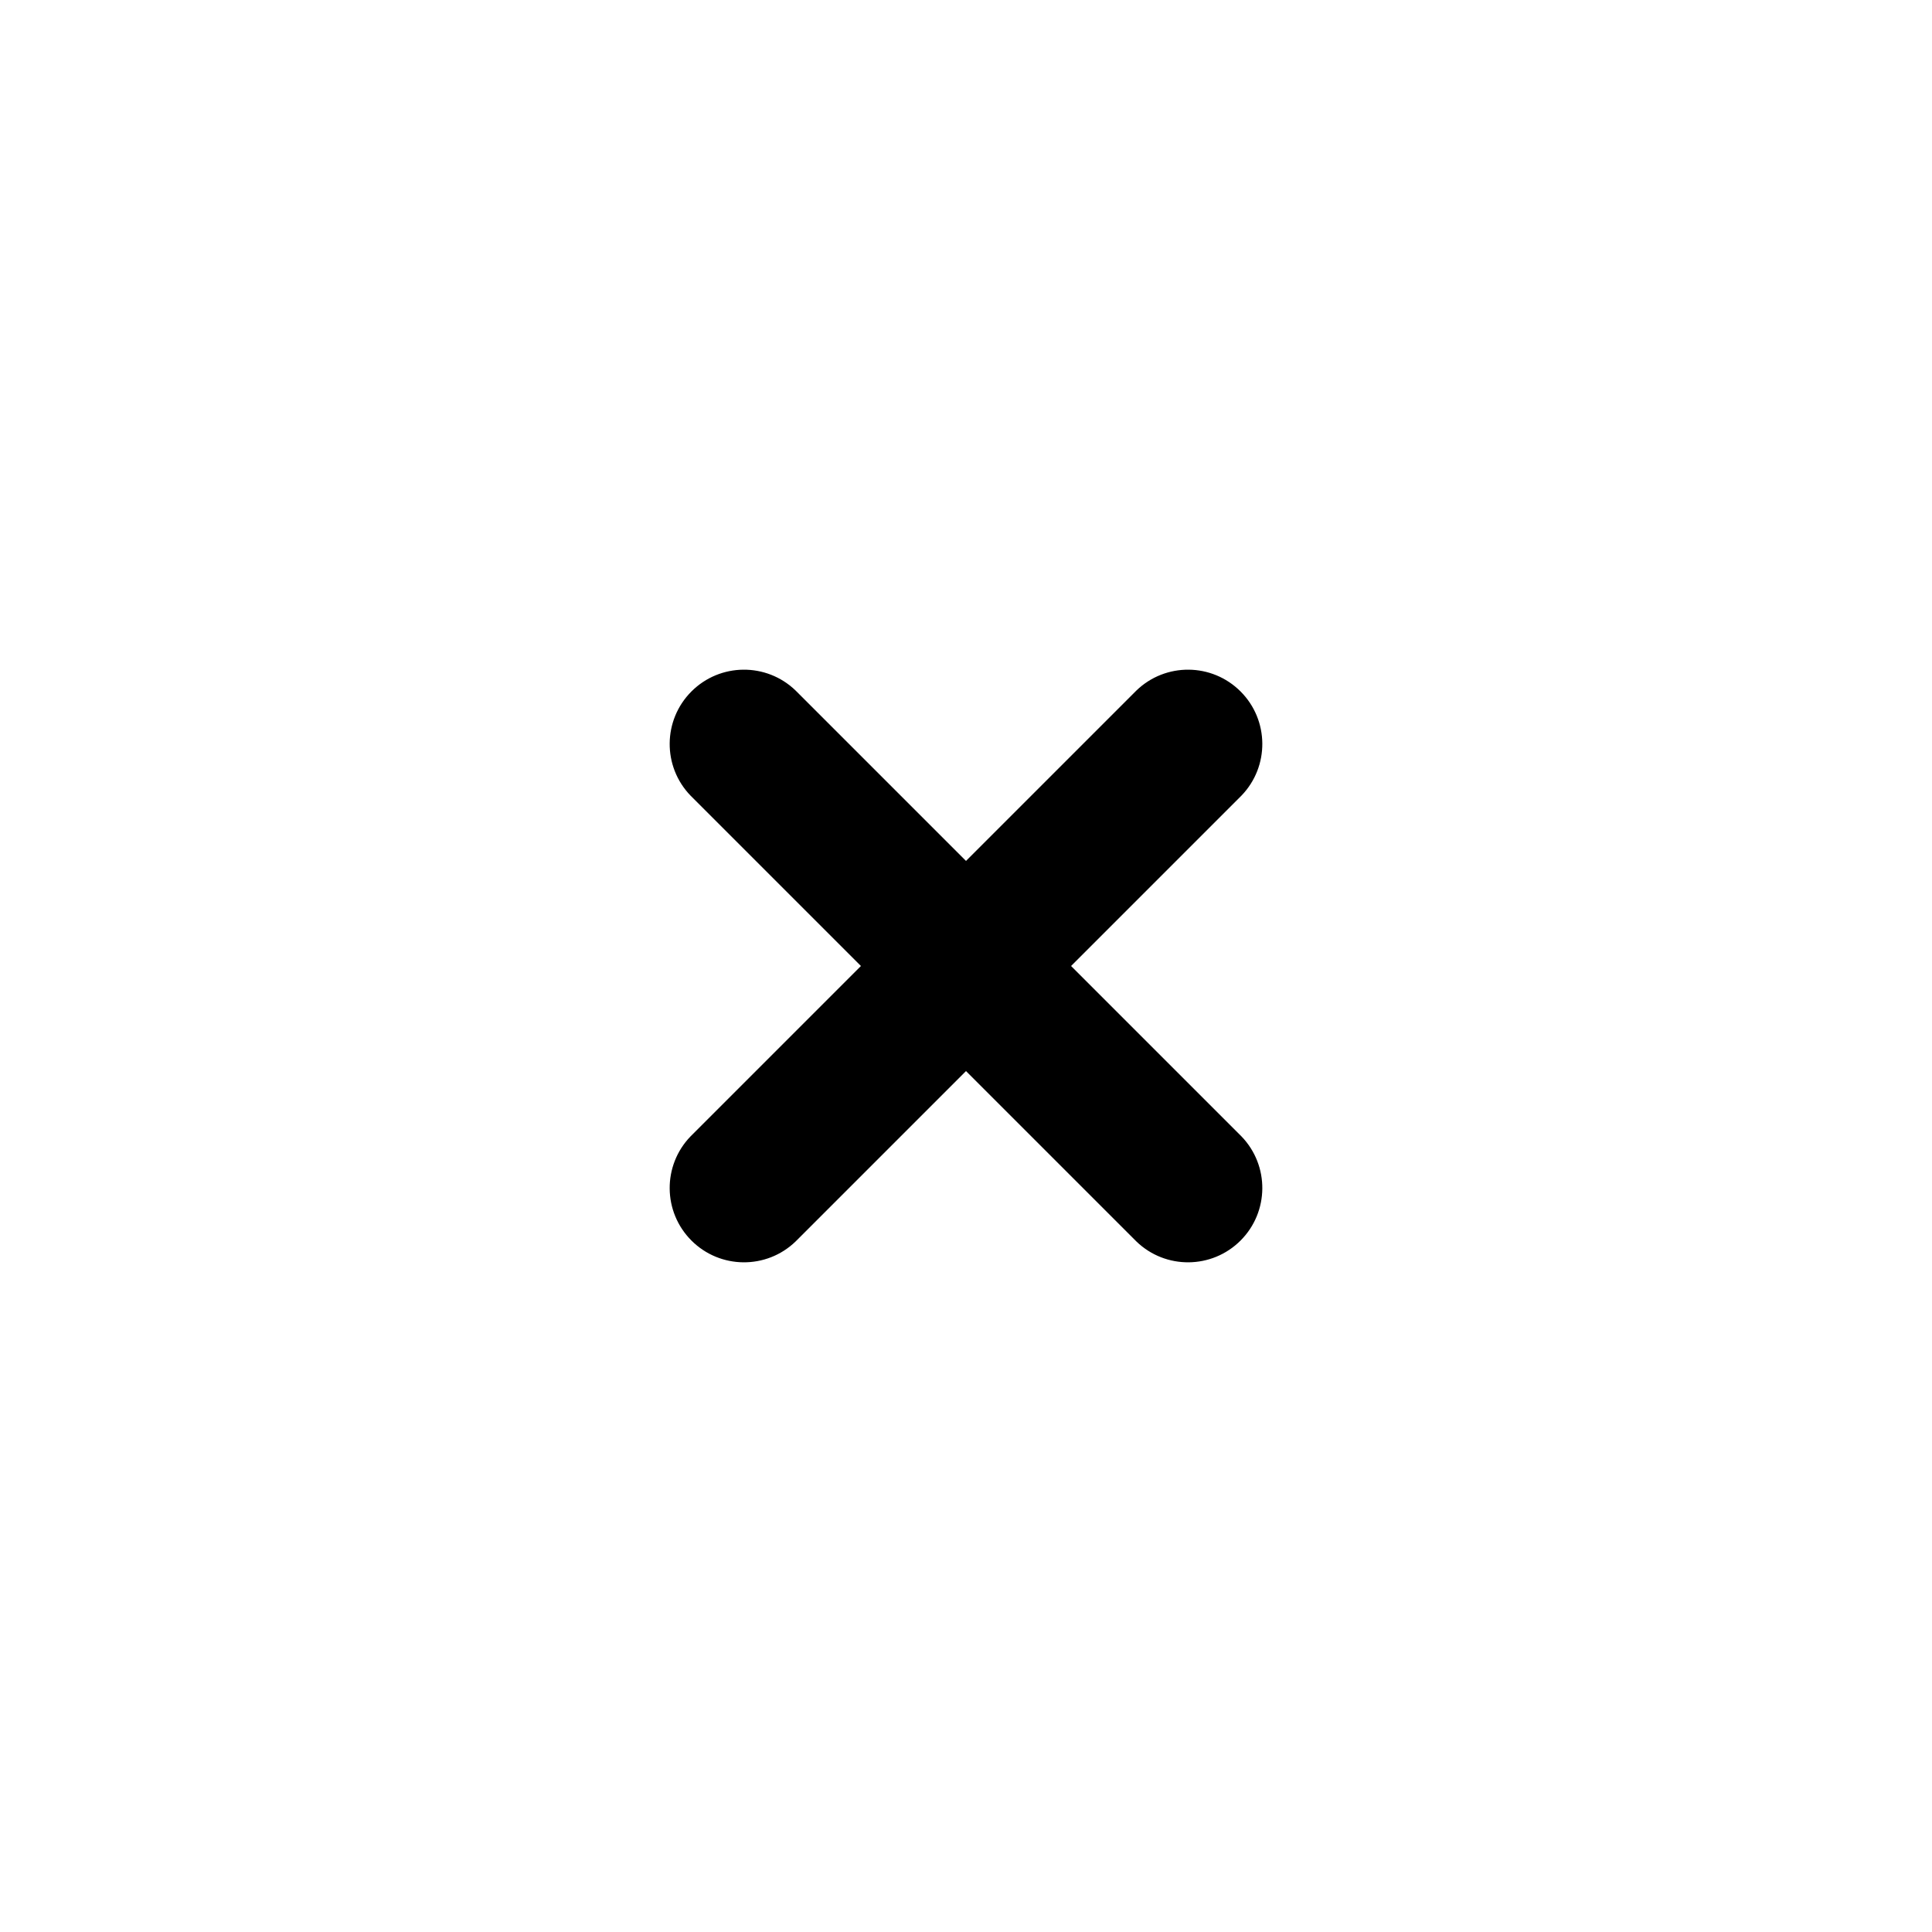
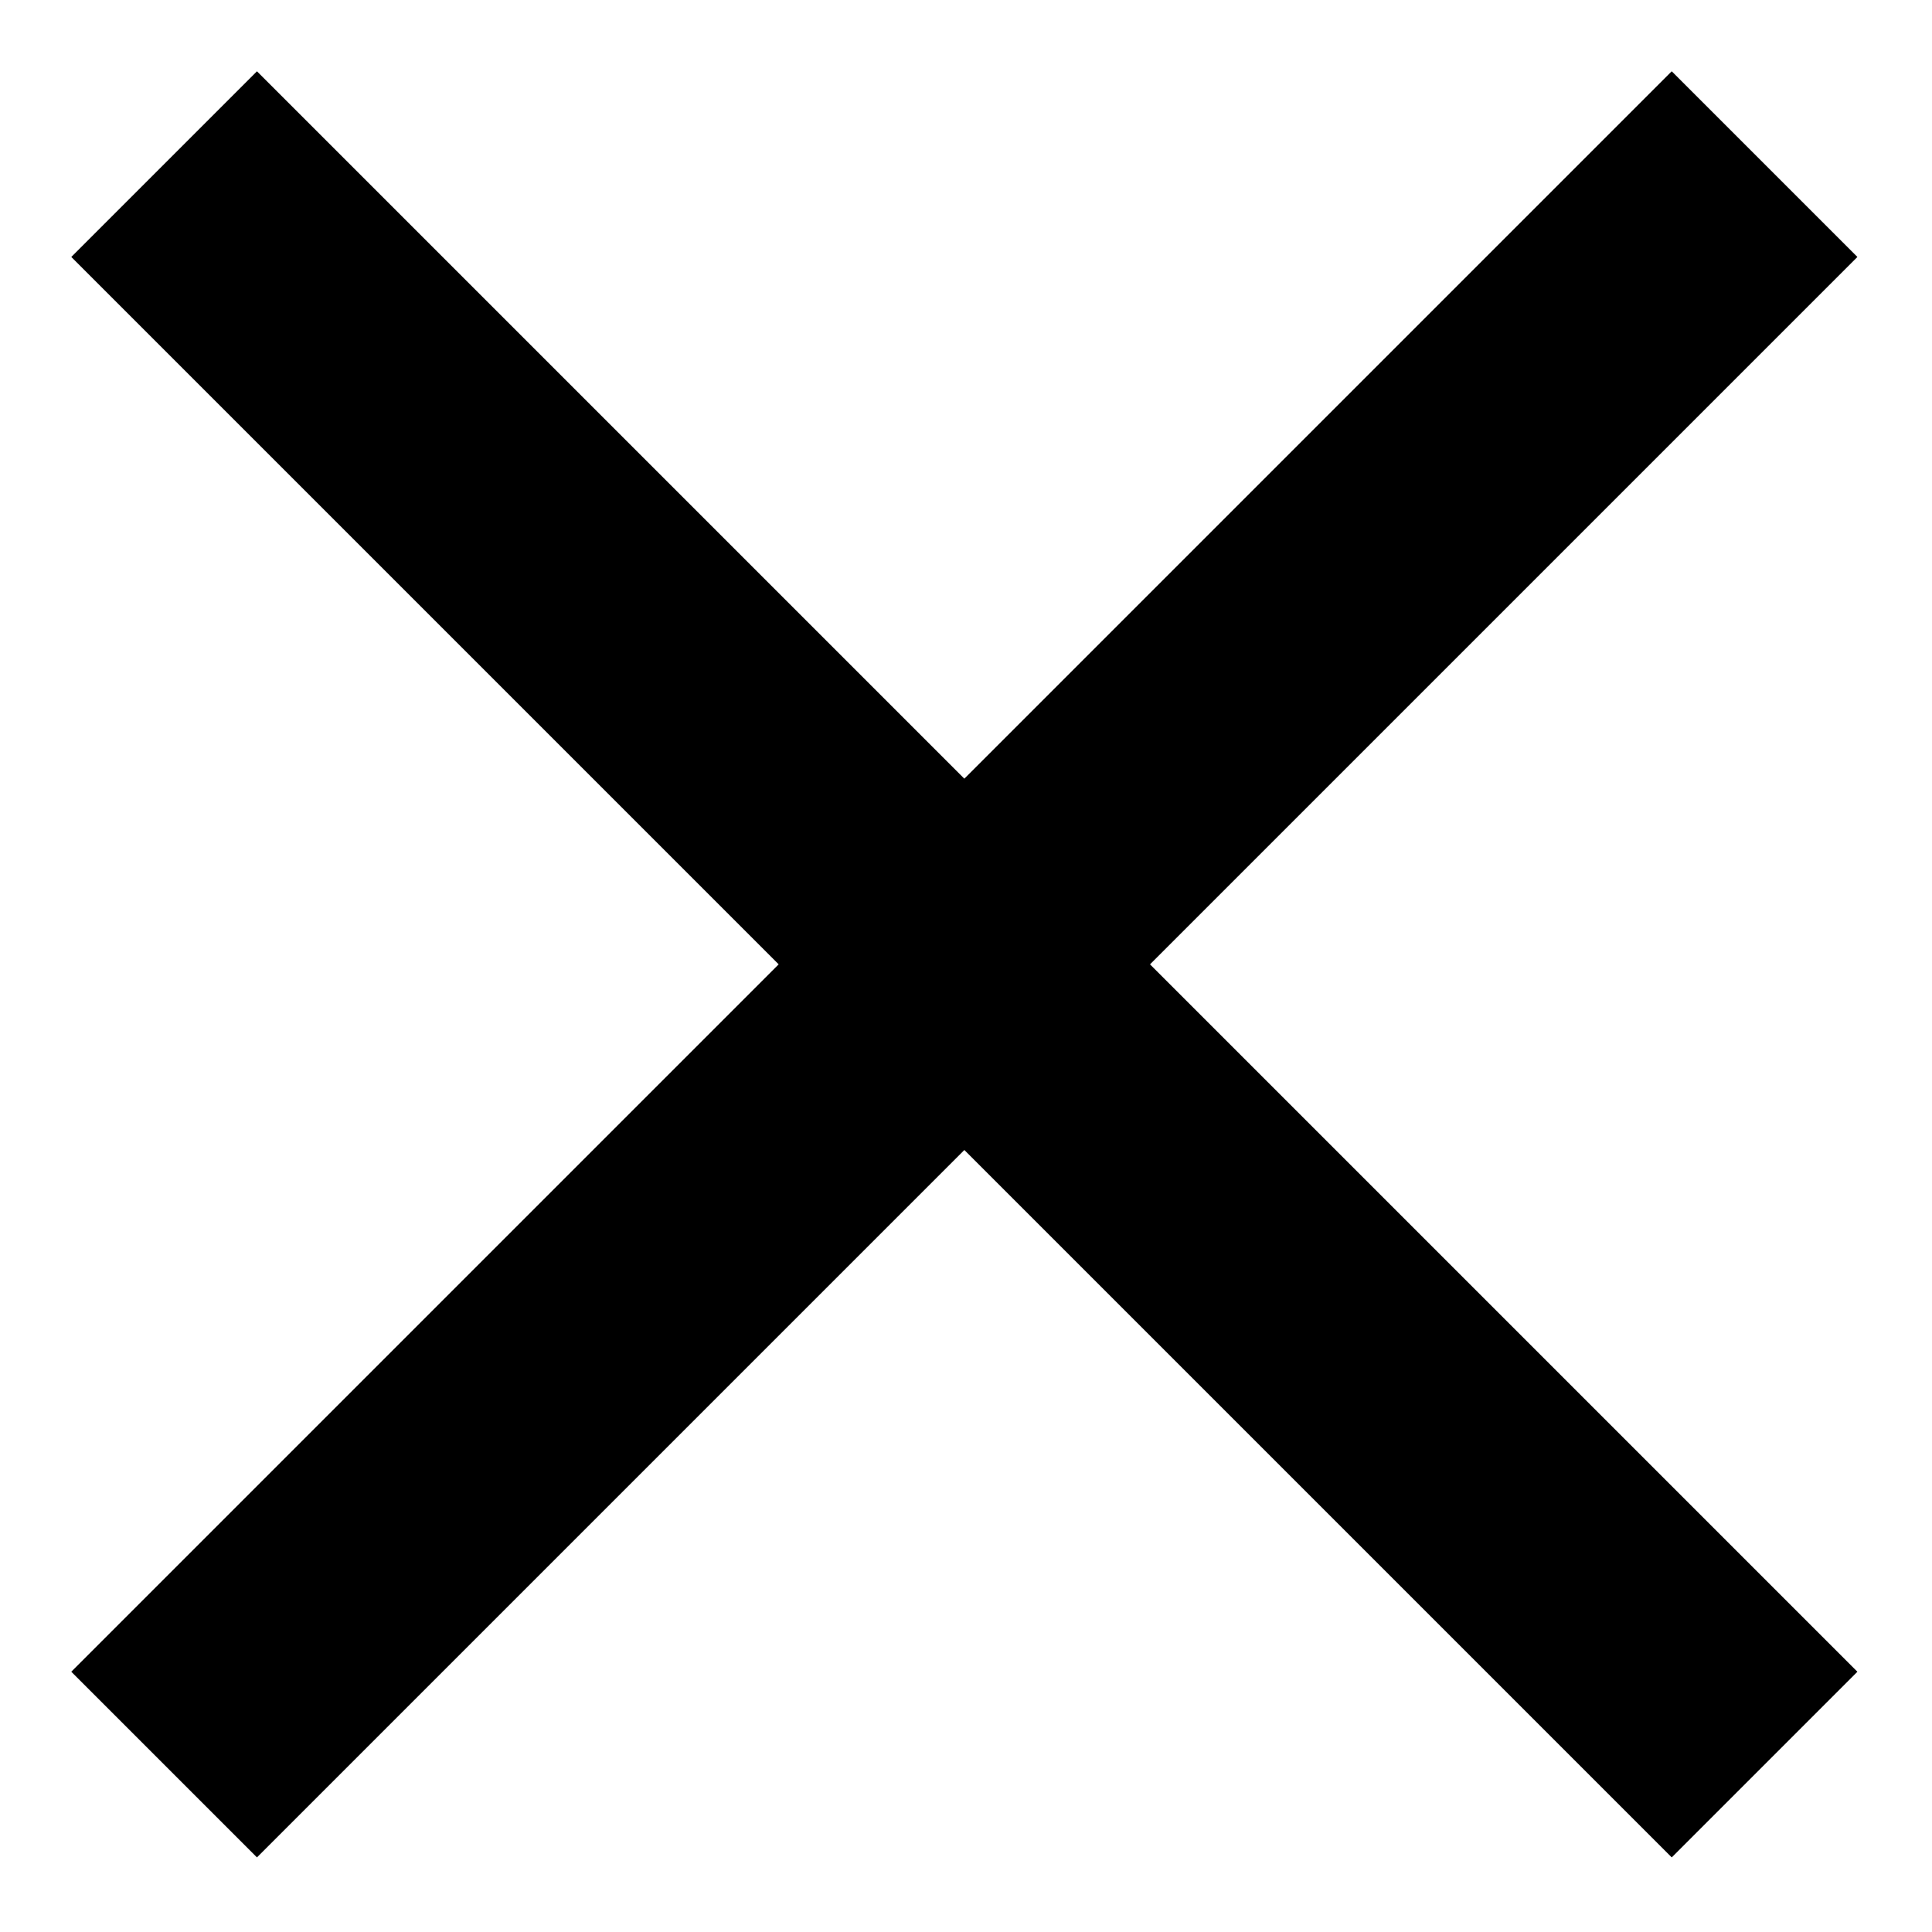
- <svg xmlns="http://www.w3.org/2000/svg" width="26" height="26" viewBox="0 0 26 26">
-   <path d="M11.586 13l-2.293 2.293a1 1 0 0 0 1.414 1.414L13 14.414l2.293 2.293a1 1 0 0 0 1.414-1.414L14.414 13l2.293-2.293a1 1 0 0 0-1.414-1.414L13 11.586l-2.293-2.293a1 1 0 0 0-1.414 1.414L11.586 13z" fill="currentColor" fill-rule="nonzero" />
+ <svg xmlns="http://www.w3.org/2000/svg" width="21" height="21" viewBox="0 0 21 21" fill="none">
+   <path fill-rule="evenodd" clip-rule="evenodd" d="M1.482 2.793L2.793 1.482L19.482 18.171L18.171 19.482L1.482 2.793Z" fill="black" />
+   <path fill-rule="evenodd" clip-rule="evenodd" d="M19.482 2.793L18.171 1.482L1.482 18.171L2.793 19.482L19.482 2.793Z" fill="black" />
+   <path fill-rule="evenodd" clip-rule="evenodd" d="M1.482 2.793L2.793 1.482L19.482 18.171L18.171 19.482L1.482 2.793Z" stroke="black" />
+   <path fill-rule="evenodd" clip-rule="evenodd" d="M19.482 2.793L18.171 1.482L1.482 18.171L2.793 19.482L19.482 2.793Z" stroke="black" />
</svg>
